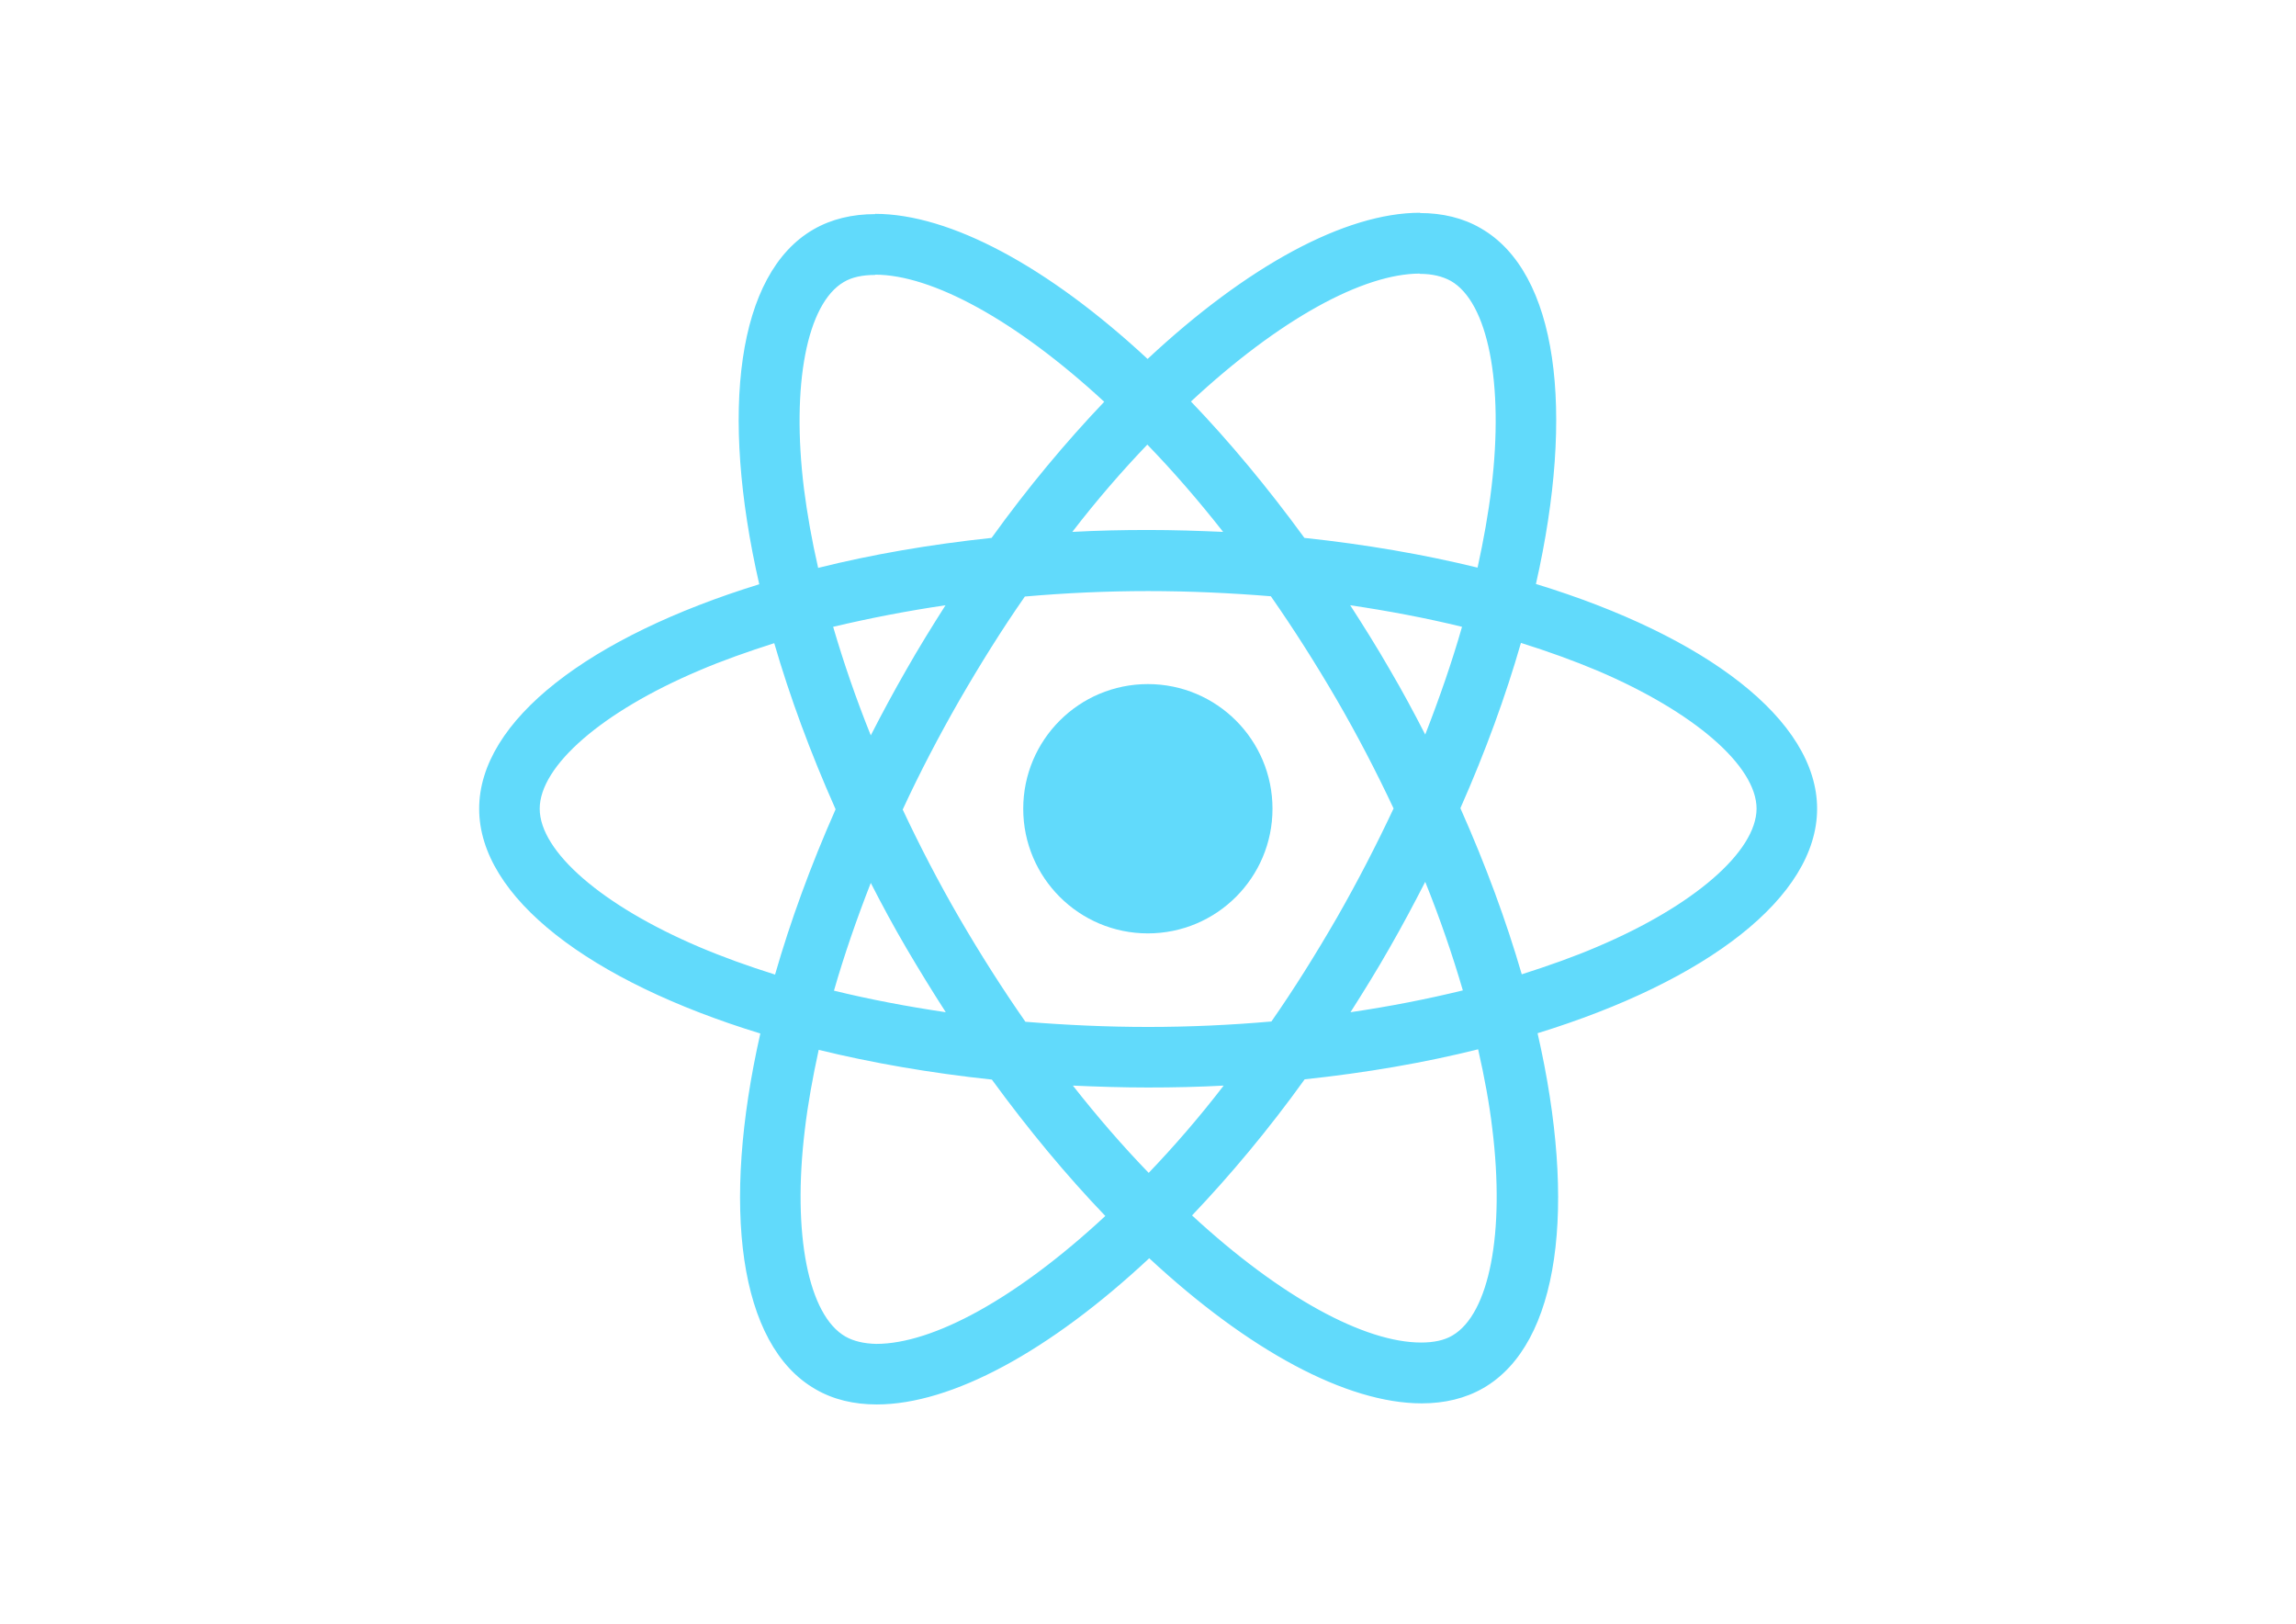
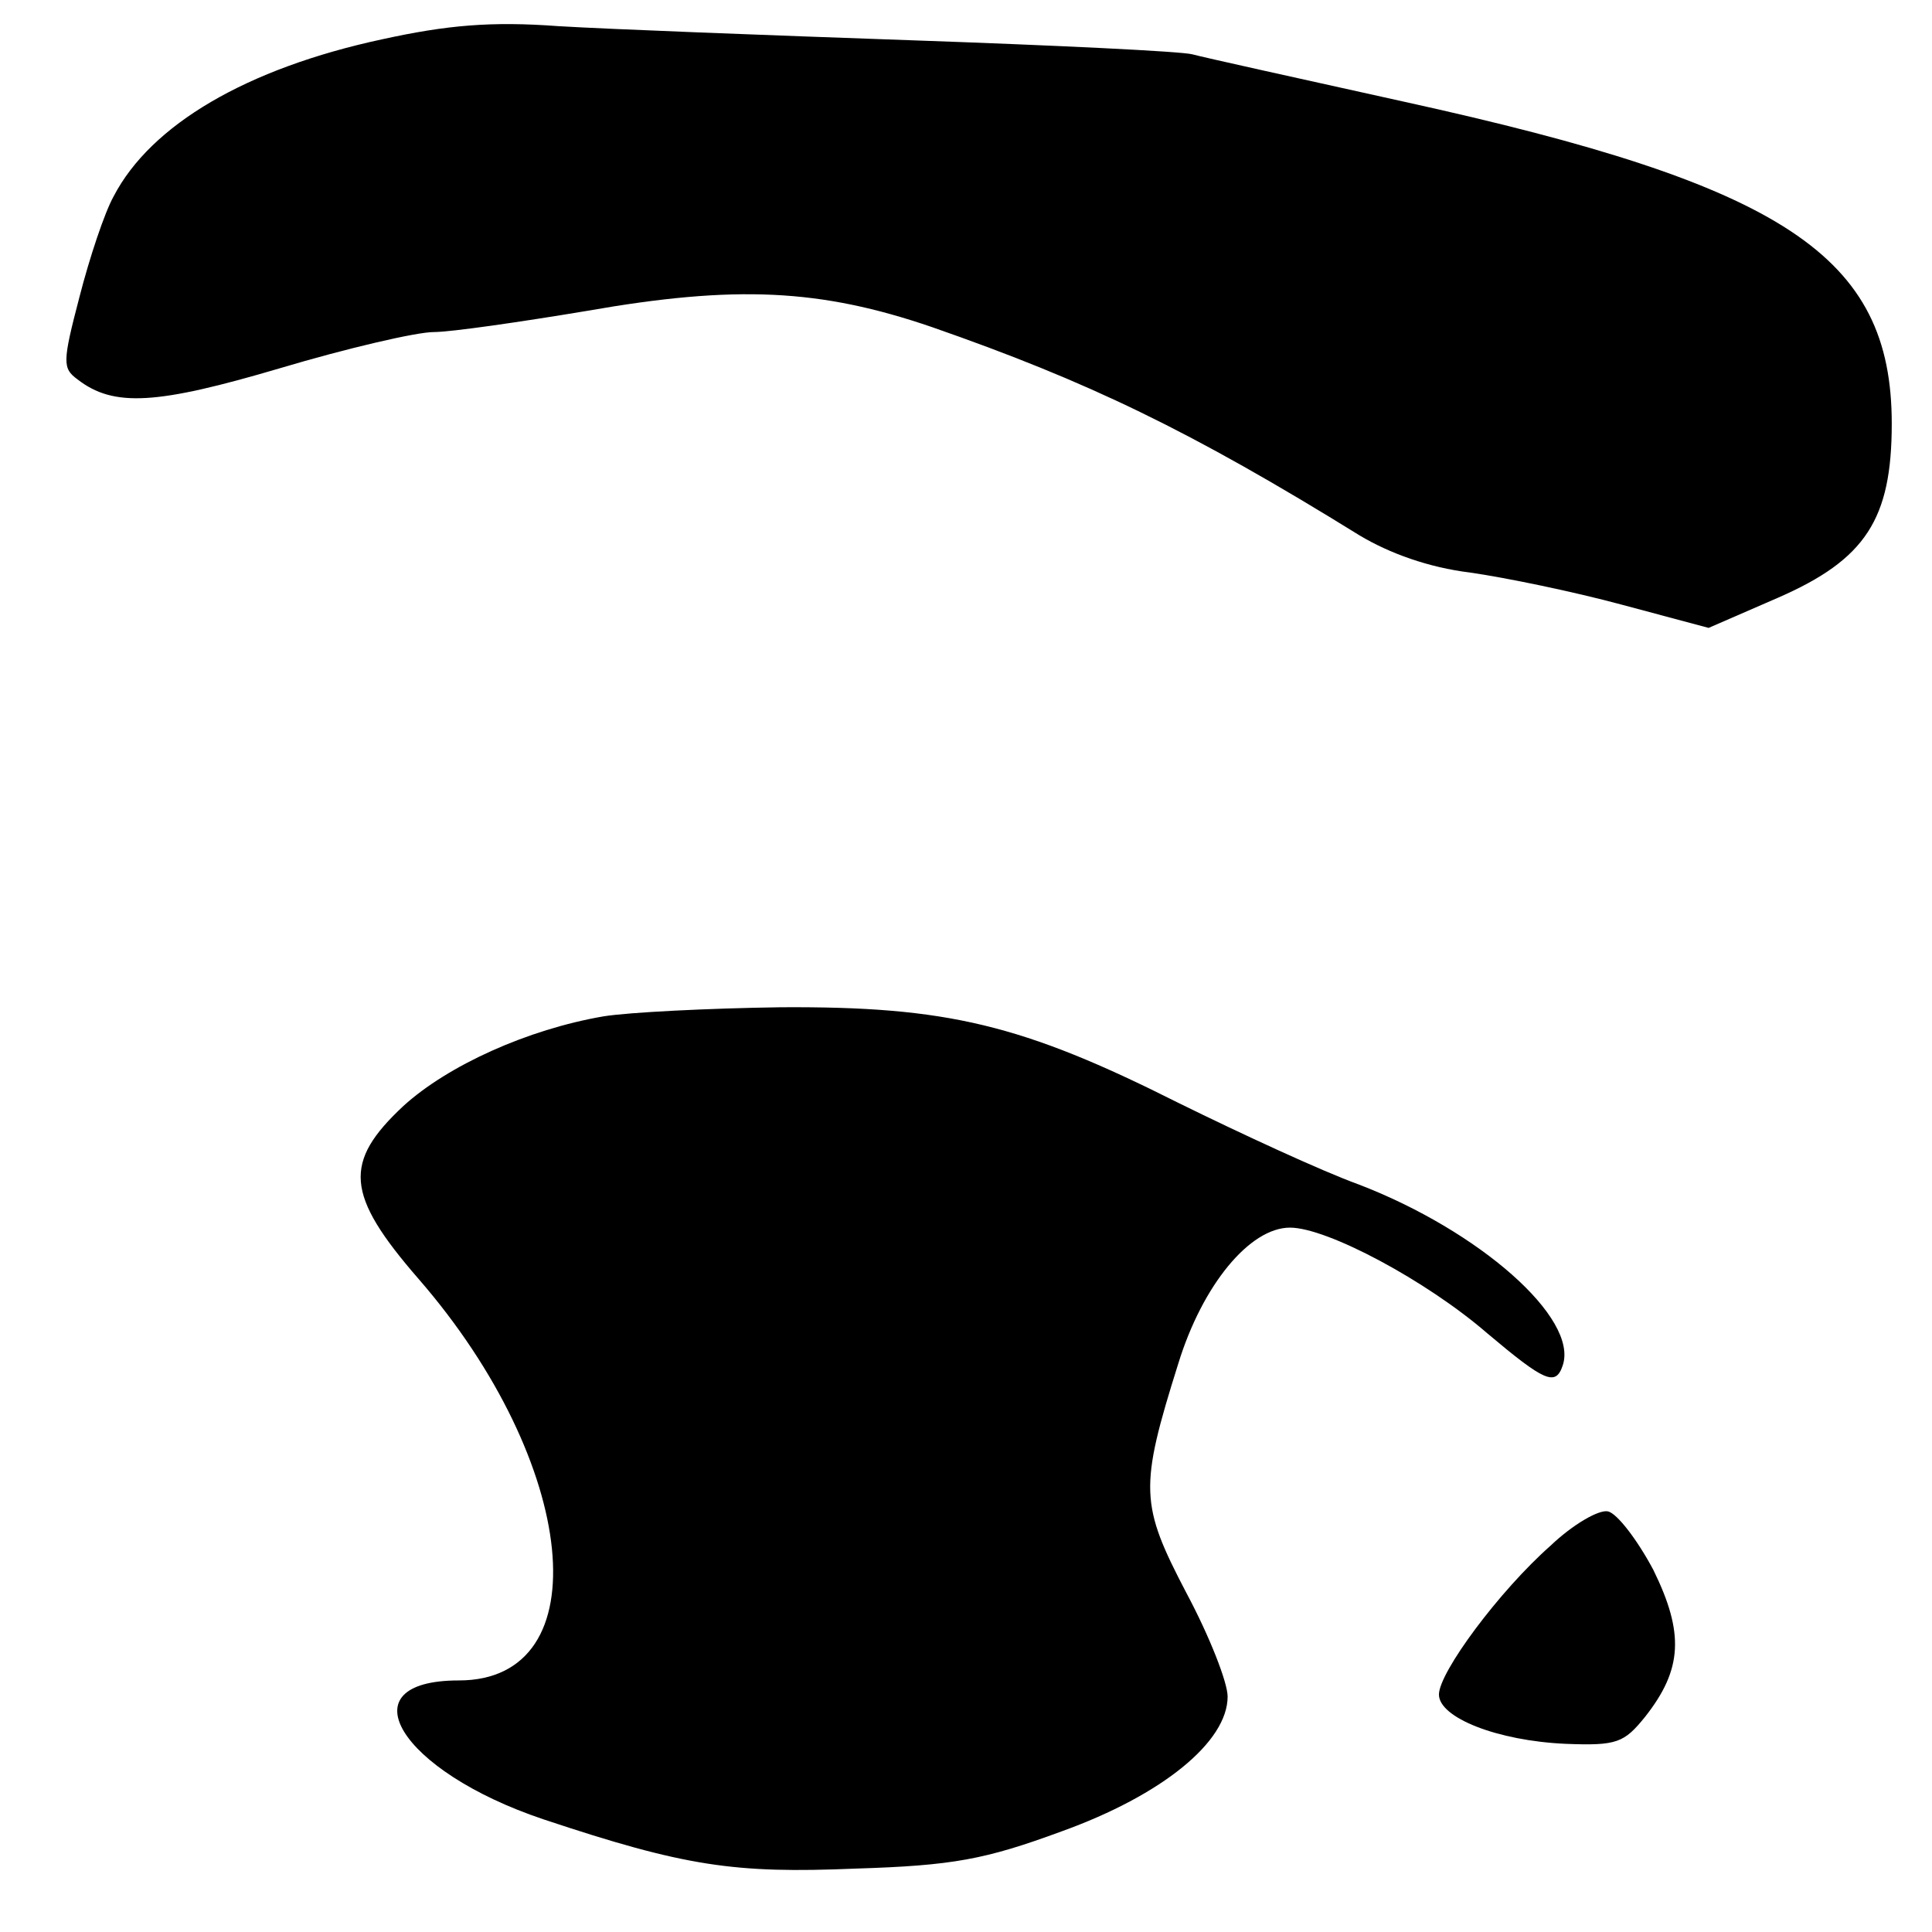
- <svg xmlns="http://www.w3.org/2000/svg" viewBox="0 0 841.9 595.3">
-   <g fill="#61DAFB">
-     <path d="M666.3 296.5c0-32.5-40.7-63.3-103.1-82.4 14.4-63.6 8-114.2-20.2-130.4-6.5-3.8-14.1-5.6-22.4-5.6v22.3c4.6 0 8.3.9 11.4 2.6 13.6 7.8 19.5 37.5 14.9 75.7-1.1 9.4-2.9 19.3-5.1 29.4-19.6-4.8-41-8.5-63.5-10.9-13.5-18.5-27.5-35.3-41.6-50 32.6-30.3 63.2-46.9 84-46.9V78c-27.5 0-63.5 19.6-99.9 53.6-36.4-33.8-72.4-53.2-99.9-53.2v22.3c20.7 0 51.4 16.5 84 46.6-14 14.7-28 31.4-41.3 49.9-22.6 2.4-44 6.1-63.6 11-2.3-10-4-19.7-5.2-29-4.7-38.2 1.1-67.9 14.6-75.8 3-1.8 6.9-2.6 11.5-2.6V78.5c-8.4 0-16 1.8-22.6 5.6-28.1 16.2-34.4 66.7-19.9 130.1-62.2 19.2-102.7 49.9-102.7 82.3 0 32.5 40.7 63.3 103.1 82.4-14.4 63.6-8 114.2 20.2 130.4 6.5 3.8 14.1 5.6 22.5 5.6 27.5 0 63.5-19.6 99.9-53.6 36.4 33.8 72.4 53.2 99.9 53.2 8.4 0 16-1.8 22.6-5.6 28.1-16.2 34.4-66.7 19.9-130.1 62-19.1 102.5-49.9 102.5-82.3zm-130.2-66.7c-3.7 12.9-8.3 26.2-13.5 39.5-4.1-8-8.4-16-13.1-24-4.6-8-9.5-15.8-14.4-23.4 14.2 2.1 27.9 4.7 41 7.9zm-45.8 106.5c-7.8 13.5-15.8 26.3-24.1 38.2-14.9 1.3-30 2-45.2 2-15.1 0-30.2-.7-45-1.9-8.3-11.9-16.4-24.6-24.2-38-7.6-13.1-14.5-26.4-20.8-39.8 6.2-13.4 13.2-26.8 20.7-39.9 7.8-13.5 15.8-26.3 24.1-38.2 14.9-1.3 30-2 45.2-2 15.1 0 30.2.7 45 1.9 8.3 11.9 16.4 24.6 24.2 38 7.6 13.1 14.5 26.4 20.8 39.8-6.3 13.4-13.2 26.8-20.7 39.9zm32.3-13c5.4 13.4 10 26.8 13.8 39.8-13.1 3.2-26.9 5.9-41.2 8 4.9-7.7 9.8-15.6 14.4-23.7 4.6-8 8.9-16.1 13-24.1zM421.2 430c-9.3-9.6-18.6-20.3-27.8-32 9 .4 18.2.7 27.5.7 9.4 0 18.7-.2 27.8-.7-9 11.7-18.3 22.4-27.5 32zm-74.4-58.9c-14.2-2.1-27.9-4.7-41-7.9 3.7-12.9 8.3-26.2 13.5-39.5 4.1 8 8.4 16 13.1 24 4.7 8 9.5 15.8 14.4 23.4zM420.7 163c9.3 9.6 18.6 20.3 27.8 32-9-.4-18.2-.7-27.5-.7-9.4 0-18.7.2-27.8.7 9-11.7 18.3-22.4 27.5-32zm-74 58.9c-4.9 7.7-9.8 15.6-14.4 23.7-4.6 8-8.9 16-13 24-5.4-13.4-10-26.8-13.8-39.8 13.1-3.1 26.9-5.8 41.2-7.9zm-90.5 125.2c-35.4-15.1-58.3-34.9-58.3-50.6 0-15.7 22.9-35.6 58.3-50.6 8.6-3.7 18-7 27.7-10.1 5.7 19.6 13.2 40 22.5 60.9-9.2 20.8-16.6 41.1-22.2 60.6-9.9-3.1-19.3-6.5-28-10.2zM310 490c-13.6-7.8-19.5-37.5-14.9-75.7 1.1-9.4 2.9-19.3 5.1-29.4 19.6 4.8 41 8.5 63.5 10.9 13.5 18.5 27.5 35.3 41.6 50-32.6 30.3-63.2 46.9-84 46.9-4.5-.1-8.3-1-11.3-2.7zm237.2-76.2c4.7 38.2-1.1 67.9-14.6 75.8-3 1.8-6.9 2.6-11.5 2.6-20.7 0-51.4-16.5-84-46.6 14-14.7 28-31.4 41.3-49.9 22.6-2.4 44-6.1 63.6-11 2.3 10.1 4.1 19.8 5.2 29.1zm38.5-66.7c-8.6 3.7-18 7-27.7 10.1-5.7-19.6-13.2-40-22.5-60.9 9.2-20.8 16.6-41.1 22.2-60.6 9.9 3.1 19.3 6.5 28.1 10.2 35.4 15.1 58.3 34.9 58.3 50.6-.1 15.7-23 35.6-58.4 50.6zM320.8 78.4z" />
-     <circle cx="420.9" cy="296.5" r="45.7" />
-     <path d="M520.5 78.1z" />
+ <svg xmlns="http://www.w3.org/2000/svg" version="1.0" width="192pt" height="192pt" viewBox="0 0 192 192" preserveAspectRatio="xMidYMid meet">
+   <g transform="translate(0,192) scale(0.1,-0.1)" fill="#000000" stroke="none">
+     <path d="M380 1881 c-135 -29 -230 -85 -267 -156 -9 -16 -24 -61 -34 -100 -17 -65 -17 -71 -2 -82 36 -28 79 -25 201 11 67 20 136 36 153 36 17 0 86 10 152 21 148 26 232 22 343 -16 155 -54 257 -103 425 -207 30 -18 69 -32 110 -37 35 -5 103 -19 151 -32 l86 -23 69 30 c87 38 113 78 113 173 0 167 -107 237 -485 320 -104 23 -199 44 -210 47 -11 3 -137 9 -280 14 -143 5 -300 11 -350 14 -67 5 -111 1 -175 -13z" />
+     <path d="M600 910 c-76 -13 -155 -49 -199 -89 -60 -56 -58 -88 15 -172 159 -183 181 -399 40 -399 -114 0 -59 -90 84 -138 141 -47 190 -54 310 -49 97 3 129 9 205 37 100 36 165 89 165 134 0 14 -18 60 -41 103 -46 88 -47 104 -8 228 24 78 71 135 111 135 37 0 136 -53 196 -105 57 -48 68 -53 75 -32 16 47 -83 134 -203 180 -36 13 -116 50 -179 81 -155 78 -230 96 -395 95 -72 -1 -151 -5 -176 -9z" />
+     <path d="M1541 384 c-51 -45 -111 -126 -111 -148 0 -23 58 -46 126 -49 51 -2 58 1 79 27 37 47 39 83 8 146 -16 30 -36 56 -45 58 -9 2 -35 -13 -57 -34z" />
  </g>
</svg>
